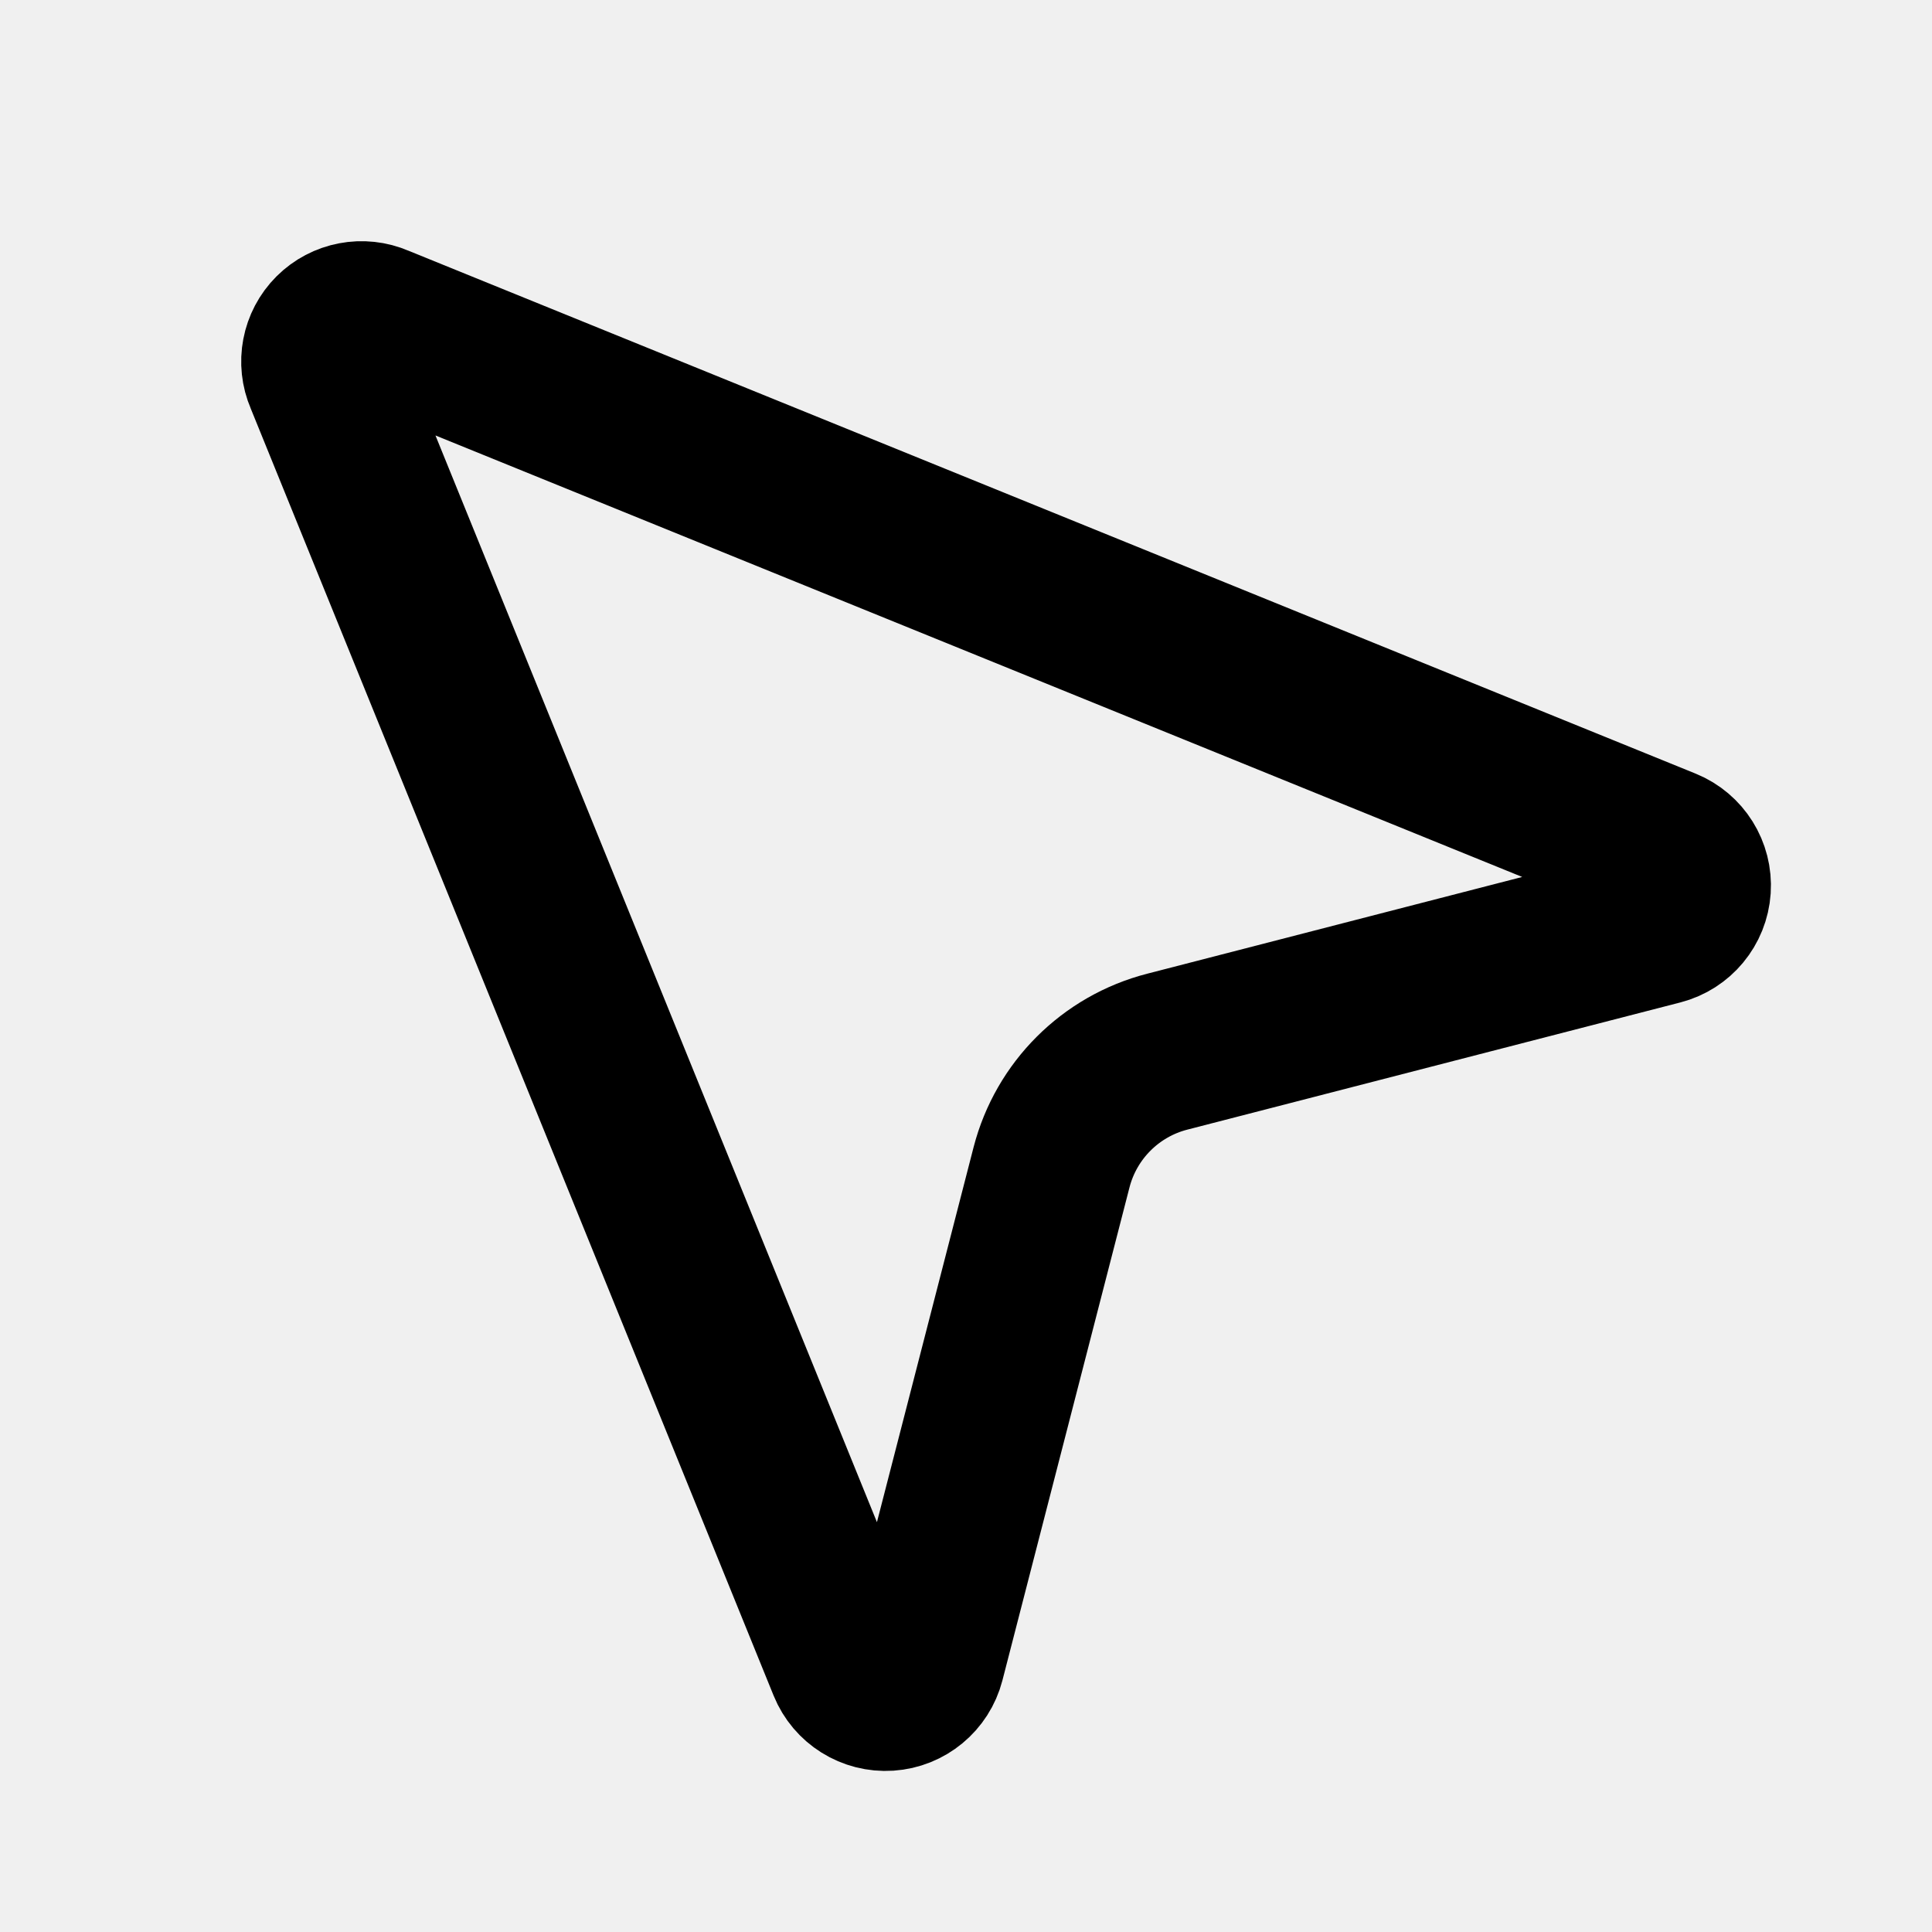
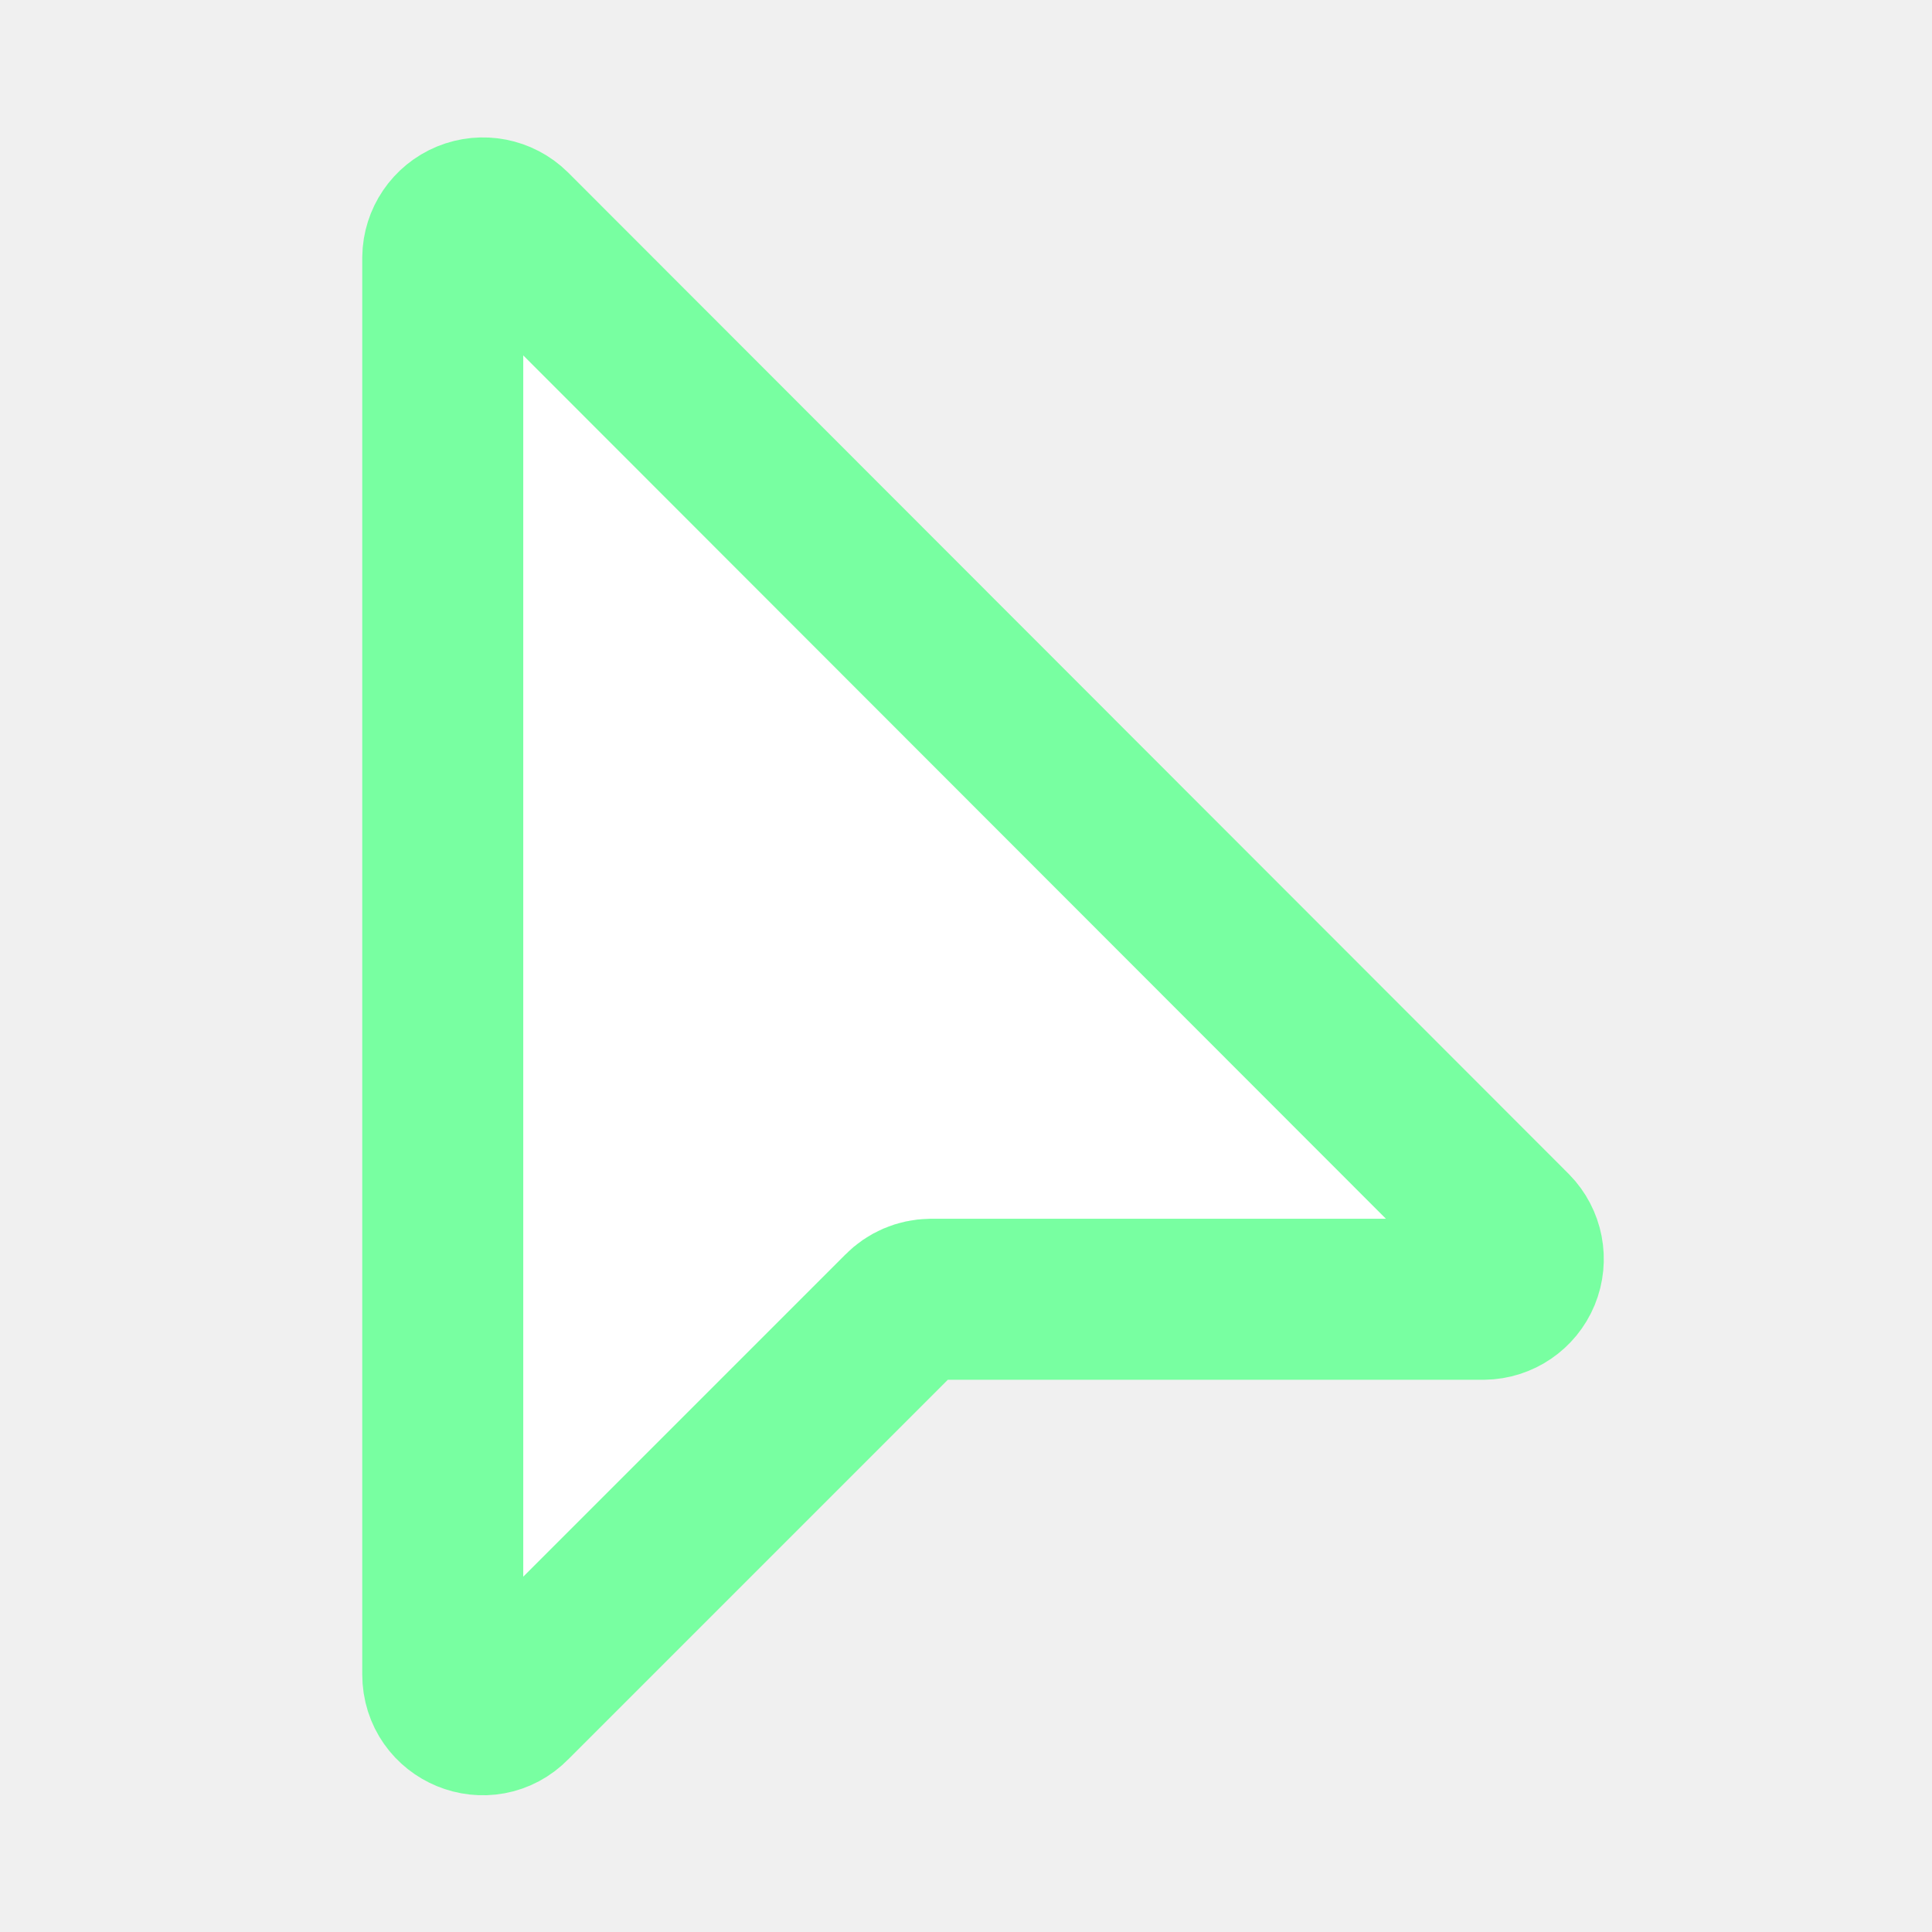
- <svg xmlns="http://www.w3.org/2000/svg" width="24" height="24" viewBox="0 0 24 24" fill="none" stroke="currentColor" stroke-width="2" stroke-linecap="round" stroke-linejoin="round" class="lucide lucide-mouse-pointer2-icon lucide-mouse-pointer-2">
-   <path d="M4.037 4.688a.495.495 0 0 1 .651-.651l16 6.5a.5.5 0 0 1-.063.947l-6.124 1.58a2 2 0 0 0-1.438 1.435l-1.579 6.126a.5.5 0 0 1-.947.063z" />
+ <svg xmlns="http://www.w3.org/2000/svg" width="38" height="38" viewBox="0 0 24 24">
+   <path fill="#FFF" stroke="#78FFA1" stroke-width="2" d="M5.5 3.21V20.8c0 .45.54.67.85.35l4.86-4.86a.5.5 0 0 1 .35-.15h6.87a.5.5 0 0 0 .35-.85L6.35 2.85a.5.5 0 0 0-.85.35Z" />
</svg>
